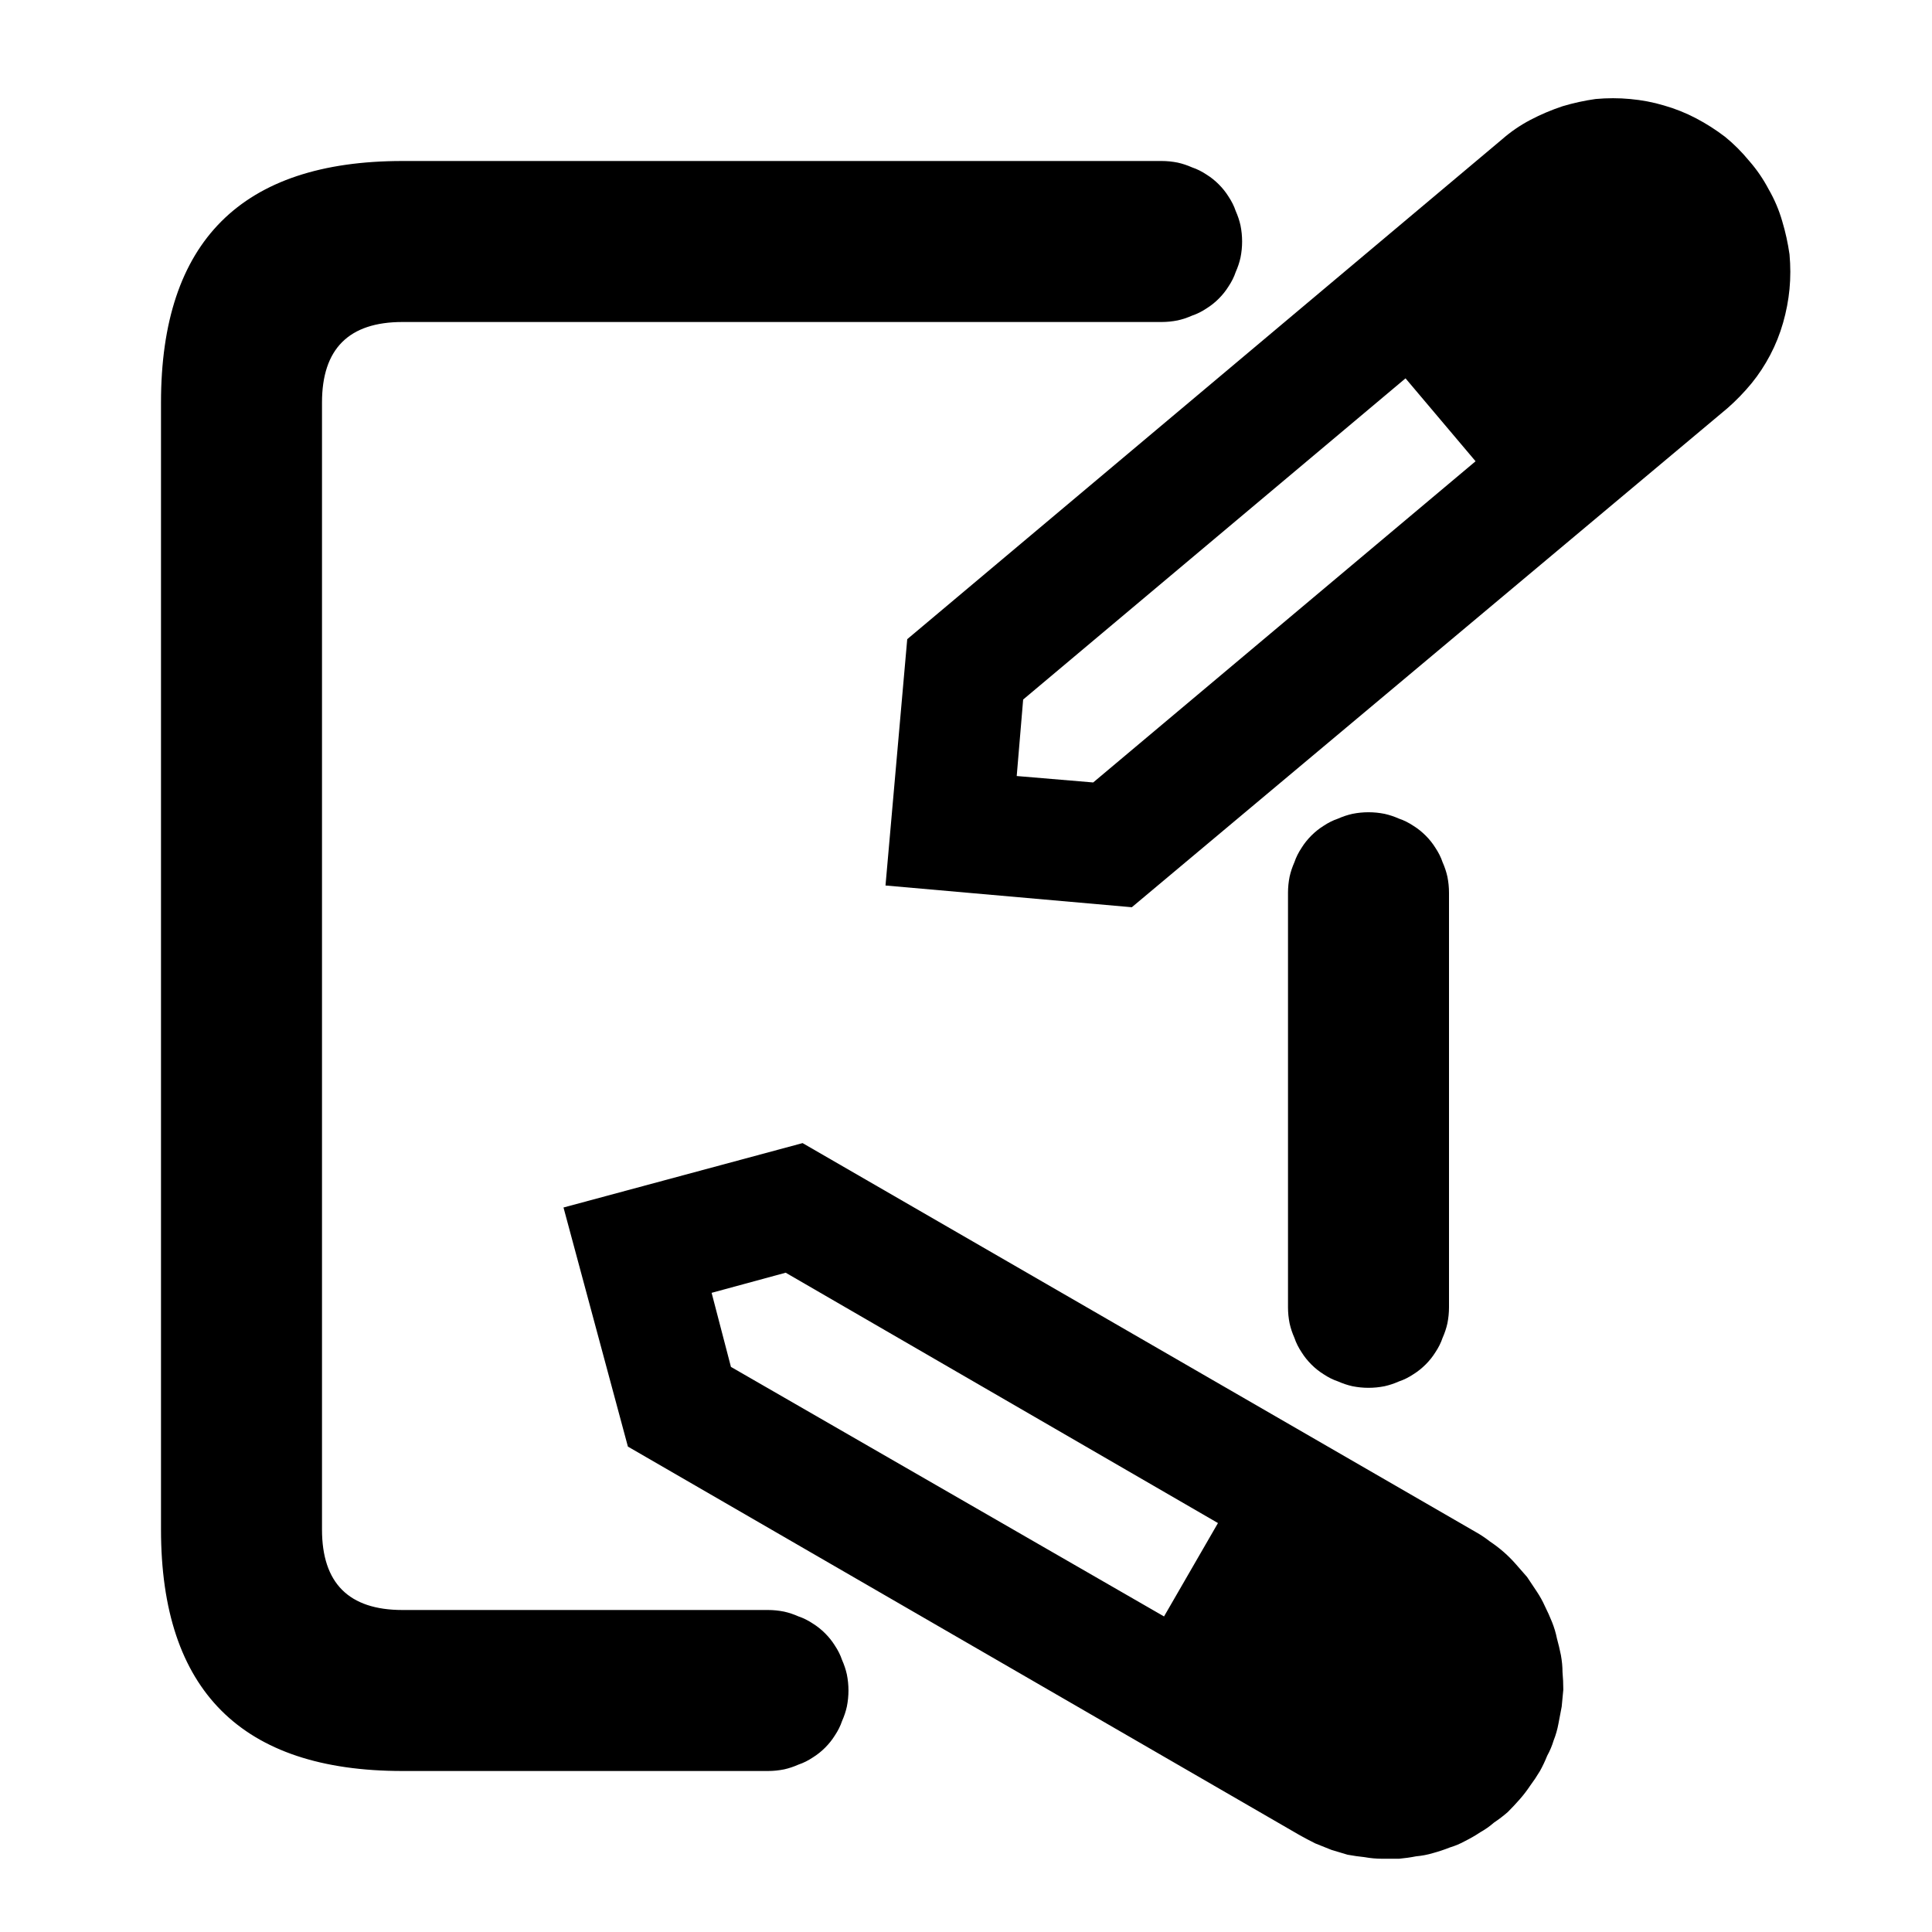
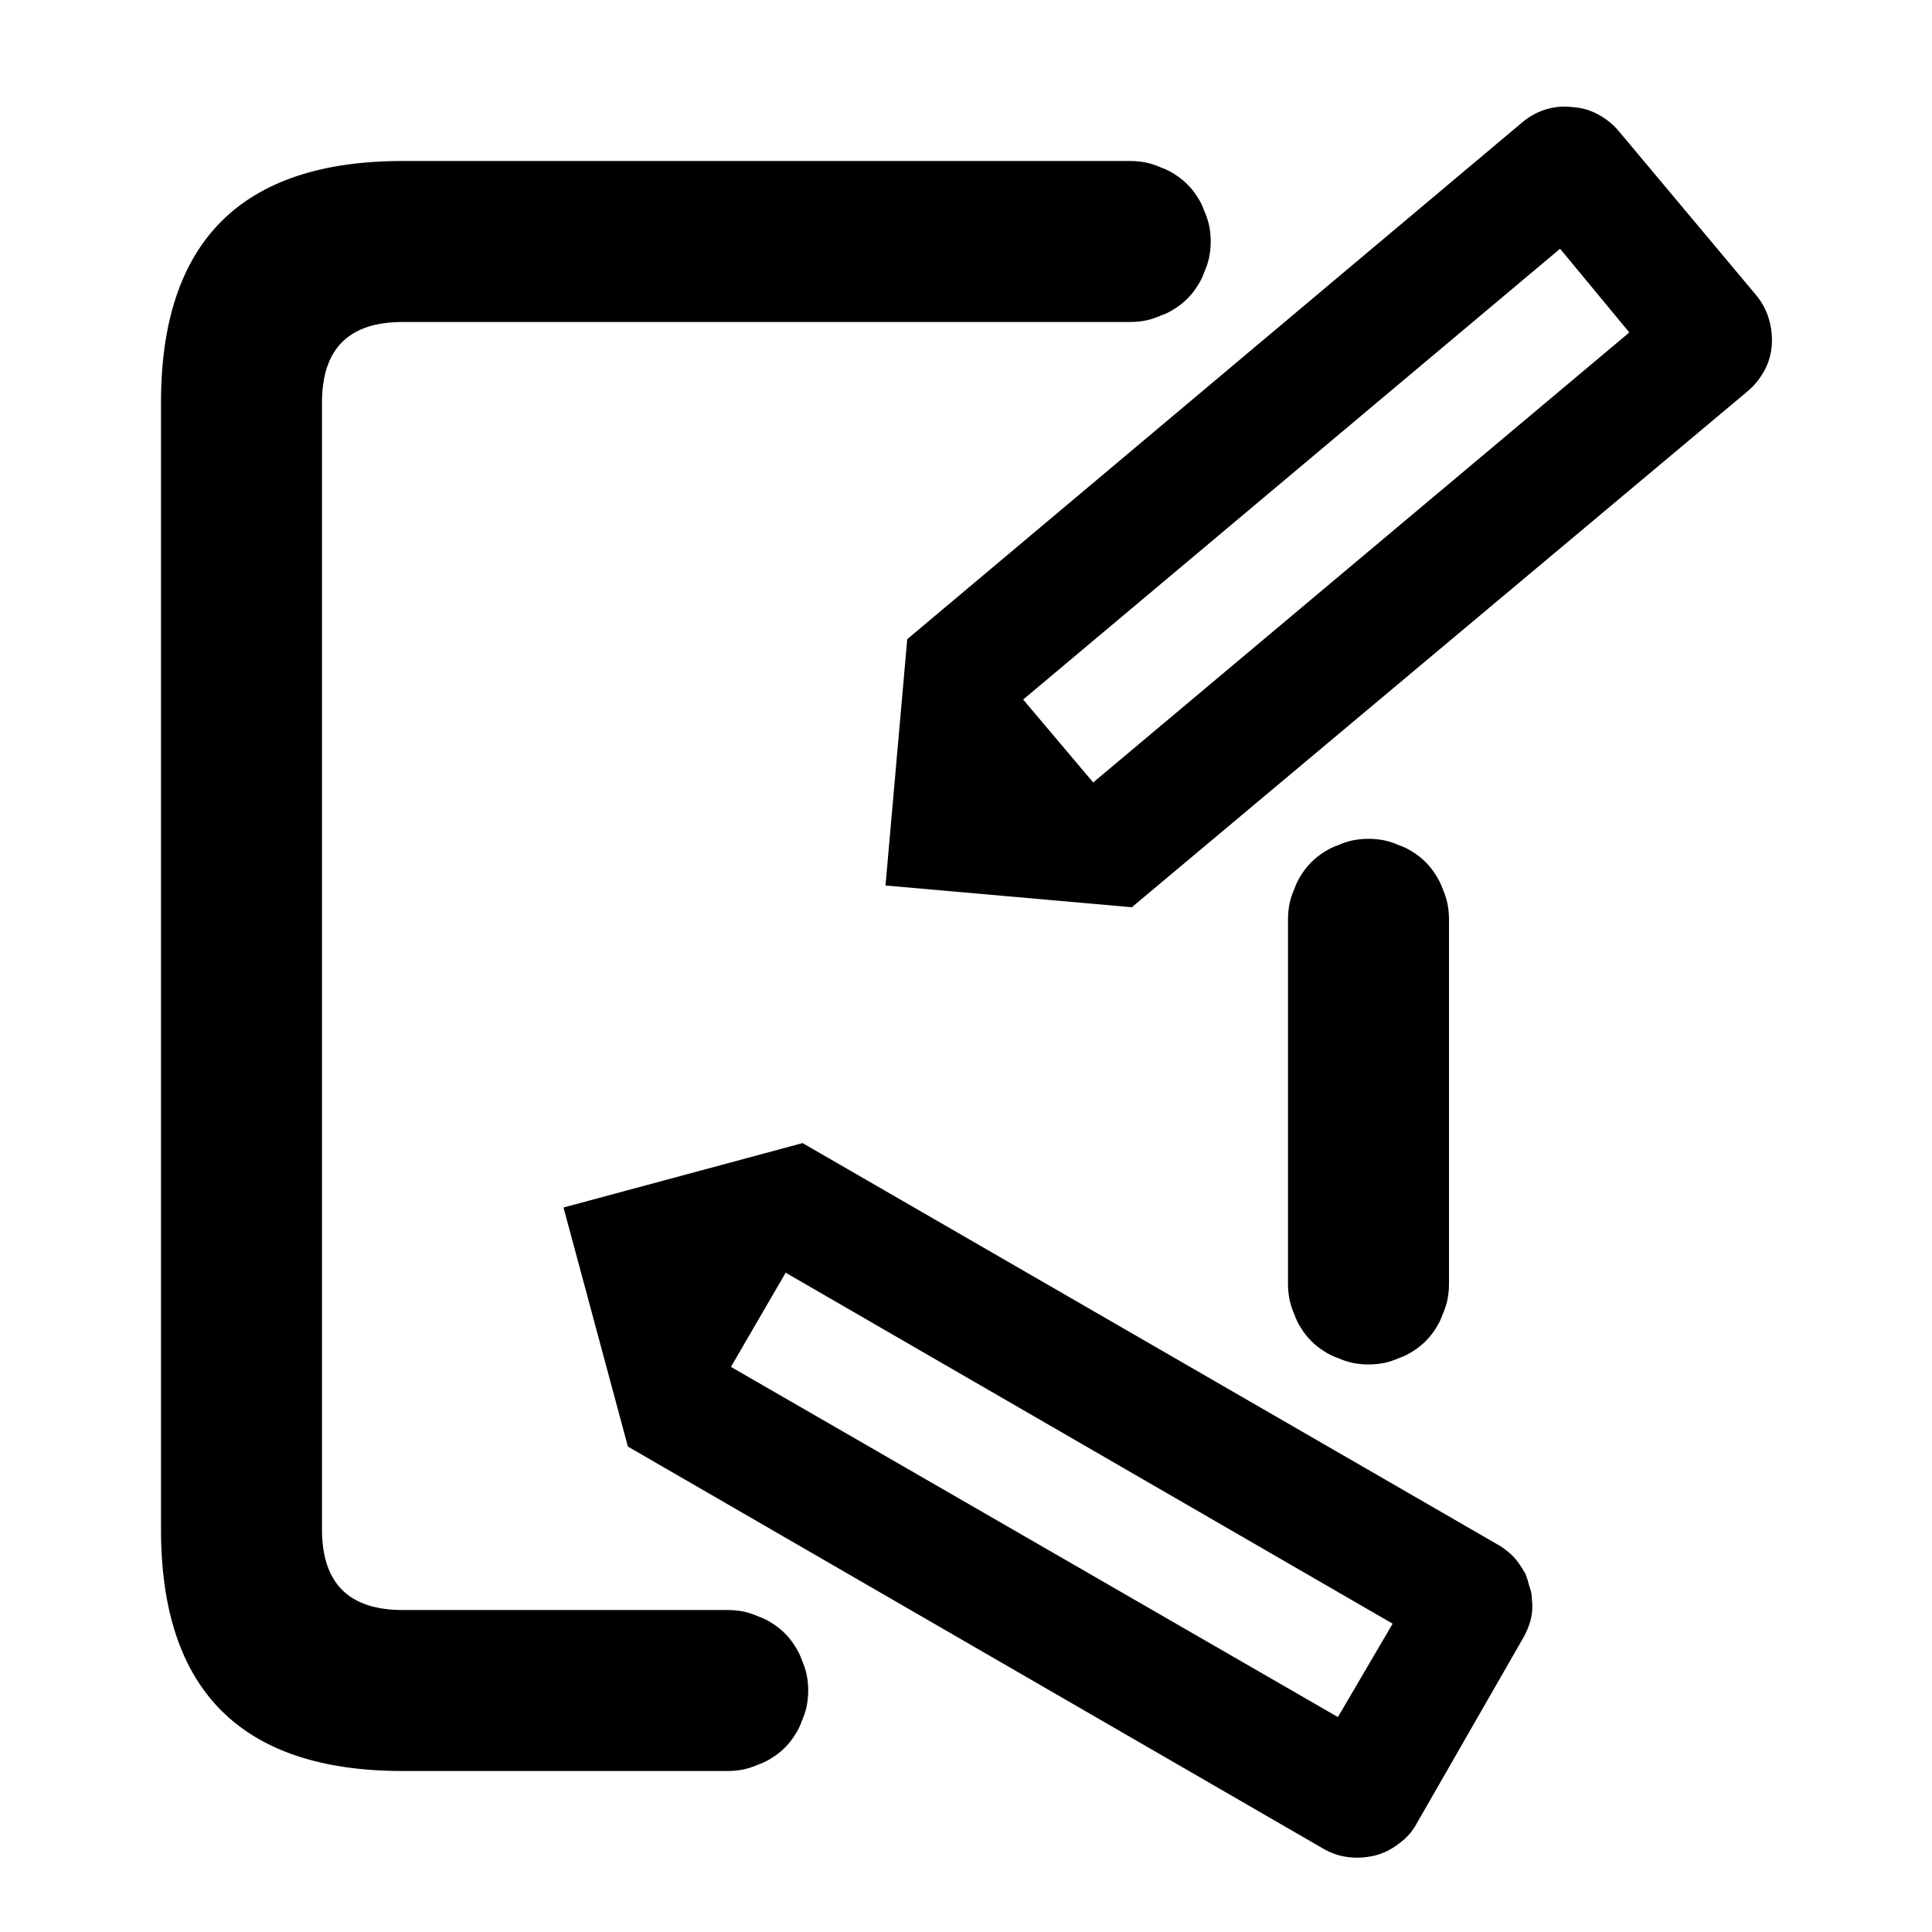
<svg xmlns="http://www.w3.org/2000/svg" viewBox="0 0 24 24" width="24" height="24" role="img">
-   <path fill="currentColor" d="M11,11l0.27-3.06l7.39-6.21q0.16-0.14,0.35-0.24q0.19-0.1,0.4-0.17q0.2-0.06,0.41-0.09q0.22-0.02,0.43,0q0.22,0.02,0.42,0.08q0.21,0.06,0.4,0.16q0.19,0.1,0.36,0.23q0.16,0.13,0.3,0.3q0.14,0.16,0.24,0.35q0.11,0.19,0.17,0.4q0.06,0.2,0.09,0.41q0.02,0.22,0,0.43Q22.21,3.8,22.15,4.01q-0.06,0.21-0.16,0.4-0.1,0.19-0.23,0.35-0.14,0.17-0.3,0.31l-7.4,6.2L11,11ZM5,22q-3,0-3-3L2,5Q2,2,5,2l9.43,0q0.1,0,0.2,0.02q0.09,0.02,0.18,0.06q0.09,0.03,0.18,0.09q0.08,0.05,0.15,0.12q0.07,0.07,0.12,0.15q0.06,0.09,0.09,0.18q0.04,0.09,0.06,0.18Q15.43,2.9,15.43,3q0,0.1-0.02,0.2-0.02,0.09-0.06,0.18-0.03,0.09-0.09,0.18-0.05,0.08-0.12,0.15-0.07,0.07-0.15,0.12Q14.9,3.89,14.81,3.92q-0.09,0.04-0.18,0.06Q14.53,4,14.43,4L5,4Q4,4,4,5L4,19q0,1,1,1l4.54,0q0.1,0,0.2,0.02q0.09,0.02,0.18,0.06q0.09,0.03,0.18,0.09q0.08,0.05,0.15,0.12q0.07,0.07,0.12,0.15q0.06,0.09,0.09,0.18q0.04,0.09,0.06,0.18q0.02,0.1,0.02,0.2q0,0.1-0.02,0.2-0.02,0.09-0.06,0.18-0.03,0.09-0.09,0.18-0.05,0.08-0.12,0.15-0.07,0.07-0.15,0.12-0.09,0.06-0.18,0.09-0.09,0.04-0.18,0.06Q9.64,22,9.54,22L5,22ZM12.63,9.64l0.95,0.08l4.75-3.99L17.46,4.7L12.71,8.69L12.63,9.64ZM18,16.24q0,0.1-0.02,0.2-0.02,0.09-0.06,0.18-0.03,0.09-0.09,0.18-0.05,0.08-0.12,0.15-0.07,0.07-0.15,0.12-0.09,0.06-0.18,0.09-0.09,0.04-0.18,0.06-0.1,0.02-0.2,0.02-0.1,0-0.2-0.02-0.09-0.02-0.18-0.06-0.09-0.03-0.18-0.09-0.08-0.05-0.15-0.12-0.07-0.07-0.12-0.15-0.06-0.09-0.09-0.18-0.04-0.09-0.06-0.18Q16,16.34,16,16.24l0-5.15q0-0.1,0.02-0.2q0.02-0.09,0.06-0.18q0.03-0.09,0.09-0.18q0.05-0.08,0.12-0.15q0.07-0.07,0.15-0.12q0.09-0.06,0.18-0.09q0.09-0.04,0.18-0.06q0.1-0.02,0.2-0.02q0.1,0,0.2,0.02q0.09,0.02,0.18,0.06q0.09,0.03,0.18,0.09q0.08,0.05,0.15,0.12q0.07,0.07,0.12,0.15q0.06,0.09,0.09,0.18q0.04,0.09,0.06,0.18Q18,10.99,18,11.09l0,5.15ZM9.97,14.2l8.36,4.83q0.09,0.05,0.18,0.12q0.09,0.06,0.17,0.13q0.08,0.07,0.15,0.15q0.07,0.08,0.14,0.16q0.06,0.09,0.12,0.18q0.06,0.09,0.1,0.18q0.05,0.1,0.09,0.2q0.04,0.1,0.06,0.2q0.03,0.11,0.05,0.21q0.02,0.11,0.02,0.21q0.01,0.11,0.01,0.22-0.01,0.1-0.02,0.21-0.02,0.11-0.04,0.21-0.02,0.11-0.06,0.21-0.03,0.1-0.08,0.19-0.04,0.1-0.09,0.19-0.06,0.1-0.12,0.18-0.06,0.09-0.13,0.17-0.07,0.08-0.15,0.16-0.08,0.07-0.17,0.13-0.08,0.07-0.17,0.12-0.09,0.06-0.19,0.11-0.09,0.05-0.19,0.08-0.1,0.04-0.21,0.07-0.1,0.03-0.21,0.04-0.1,0.02-0.21,0.03-0.11,0-0.21,0-0.11,0-0.22-0.02-0.1-0.01-0.21-0.03-0.1-0.03-0.2-0.06-0.1-0.04-0.2-0.08-0.1-0.05-0.19-0.1L7.8,17.97L7,15l2.97-0.8ZM9.08,16.98l5.38,3.1l0.67-1.16L9.76,15.81L8.84,16.06l0.24,0.92Z" />
+   <path fill="currentColor" d="M11.27,7.94l7.64-6.42q0.13-0.11,0.29-0.16q0.16-0.05,0.33-0.03q0.17,0.01,0.32,0.09Q20,1.5,20.11,1.63l1.7,2.03q0.11,0.13,0.16,0.29q0.05,0.16,0.04,0.33Q22,4.45,21.92,4.6q-0.08,0.15-0.21,0.26l-7.65,6.41L11,11l0.27-3.06ZM5,22q-3,0-3-3L2,5Q2,2,5,2l9.04,0q0.1,0,0.2,0.02q0.09,0.02,0.18,0.06q0.09,0.03,0.18,0.09q0.08,0.05,0.15,0.12q0.07,0.07,0.12,0.15q0.06,0.09,0.09,0.18Q15,2.71,15.02,2.8Q15.04,2.9,15.04,3q0,0.1-0.02,0.2Q15,3.29,14.96,3.38q-0.03,0.09-0.09,0.18-0.05,0.08-0.12,0.15Q14.68,3.78,14.6,3.83q-0.09,0.06-0.18,0.09-0.09,0.04-0.18,0.06Q14.14,4,14.04,4L5,4Q4,4,4,5L4,19q0,1,1,1l4.04,0q0.1,0,0.2,0.02q0.09,0.02,0.18,0.06q0.09,0.03,0.18,0.09q0.08,0.05,0.15,0.12q0.07,0.07,0.12,0.15q0.06,0.09,0.09,0.18Q10,20.71,10.02,20.8q0.02,0.1,0.02,0.2q0,0.1-0.02,0.2Q10,21.29,9.96,21.38q-0.03,0.09-0.09,0.18-0.05,0.08-0.12,0.15Q9.68,21.78,9.6,21.83q-0.09,0.06-0.18,0.09-0.09,0.04-0.18,0.06Q9.14,22,9.04,22L5,22ZM20.24,4.13L19.38,3.09l-6.67,5.6l0.87,1.03l6.66-5.59ZM18,15.95q0,0.1-0.02,0.2-0.02,0.09-0.06,0.18-0.03,0.09-0.09,0.18-0.05,0.08-0.12,0.15-0.07,0.07-0.15,0.12-0.09,0.06-0.18,0.09-0.09,0.04-0.18,0.06-0.1,0.02-0.2,0.02-0.1,0-0.2-0.02-0.09-0.02-0.18-0.06-0.09-0.03-0.18-0.09-0.08-0.05-0.15-0.12-0.07-0.07-0.12-0.15-0.06-0.09-0.09-0.18-0.04-0.09-0.06-0.18Q16,16.05,16,15.95l0-4.53q0-0.1,0.02-0.2q0.02-0.09,0.06-0.18q0.03-0.09,0.09-0.18q0.05-0.08,0.12-0.15q0.07-0.07,0.15-0.12q0.09-0.06,0.18-0.09q0.09-0.04,0.18-0.06q0.1-0.02,0.2-0.02q0.1,0,0.2,0.02q0.09,0.02,0.18,0.06q0.09,0.03,0.18,0.09q0.08,0.05,0.15,0.12q0.07,0.07,0.12,0.15q0.06,0.09,0.09,0.18q0.04,0.09,0.06,0.18Q18,11.32,18,11.42l0,4.53Zm0.61,3.24q0.07,0.04,0.14,0.1q0.06,0.05,0.11,0.12q0.05,0.07,0.09,0.14q0.03,0.08,0.05,0.16q0.03,0.08,0.03,0.16q0.01,0.08,0,0.17-0.01,0.08-0.04,0.16-0.03,0.08-0.07,0.15l-1.32,2.3q-0.08,0.15-0.22,0.25-0.14,0.11-0.3,0.15-0.17,0.04-0.33,0.02-0.17-0.02-0.32-0.11L7.8,17.97L7,15l2.97-0.8l8.64,4.99ZM17.3,20.17L9.76,15.81L9.08,16.98l7.54,4.35l0.68-1.16Z" />
</svg>
